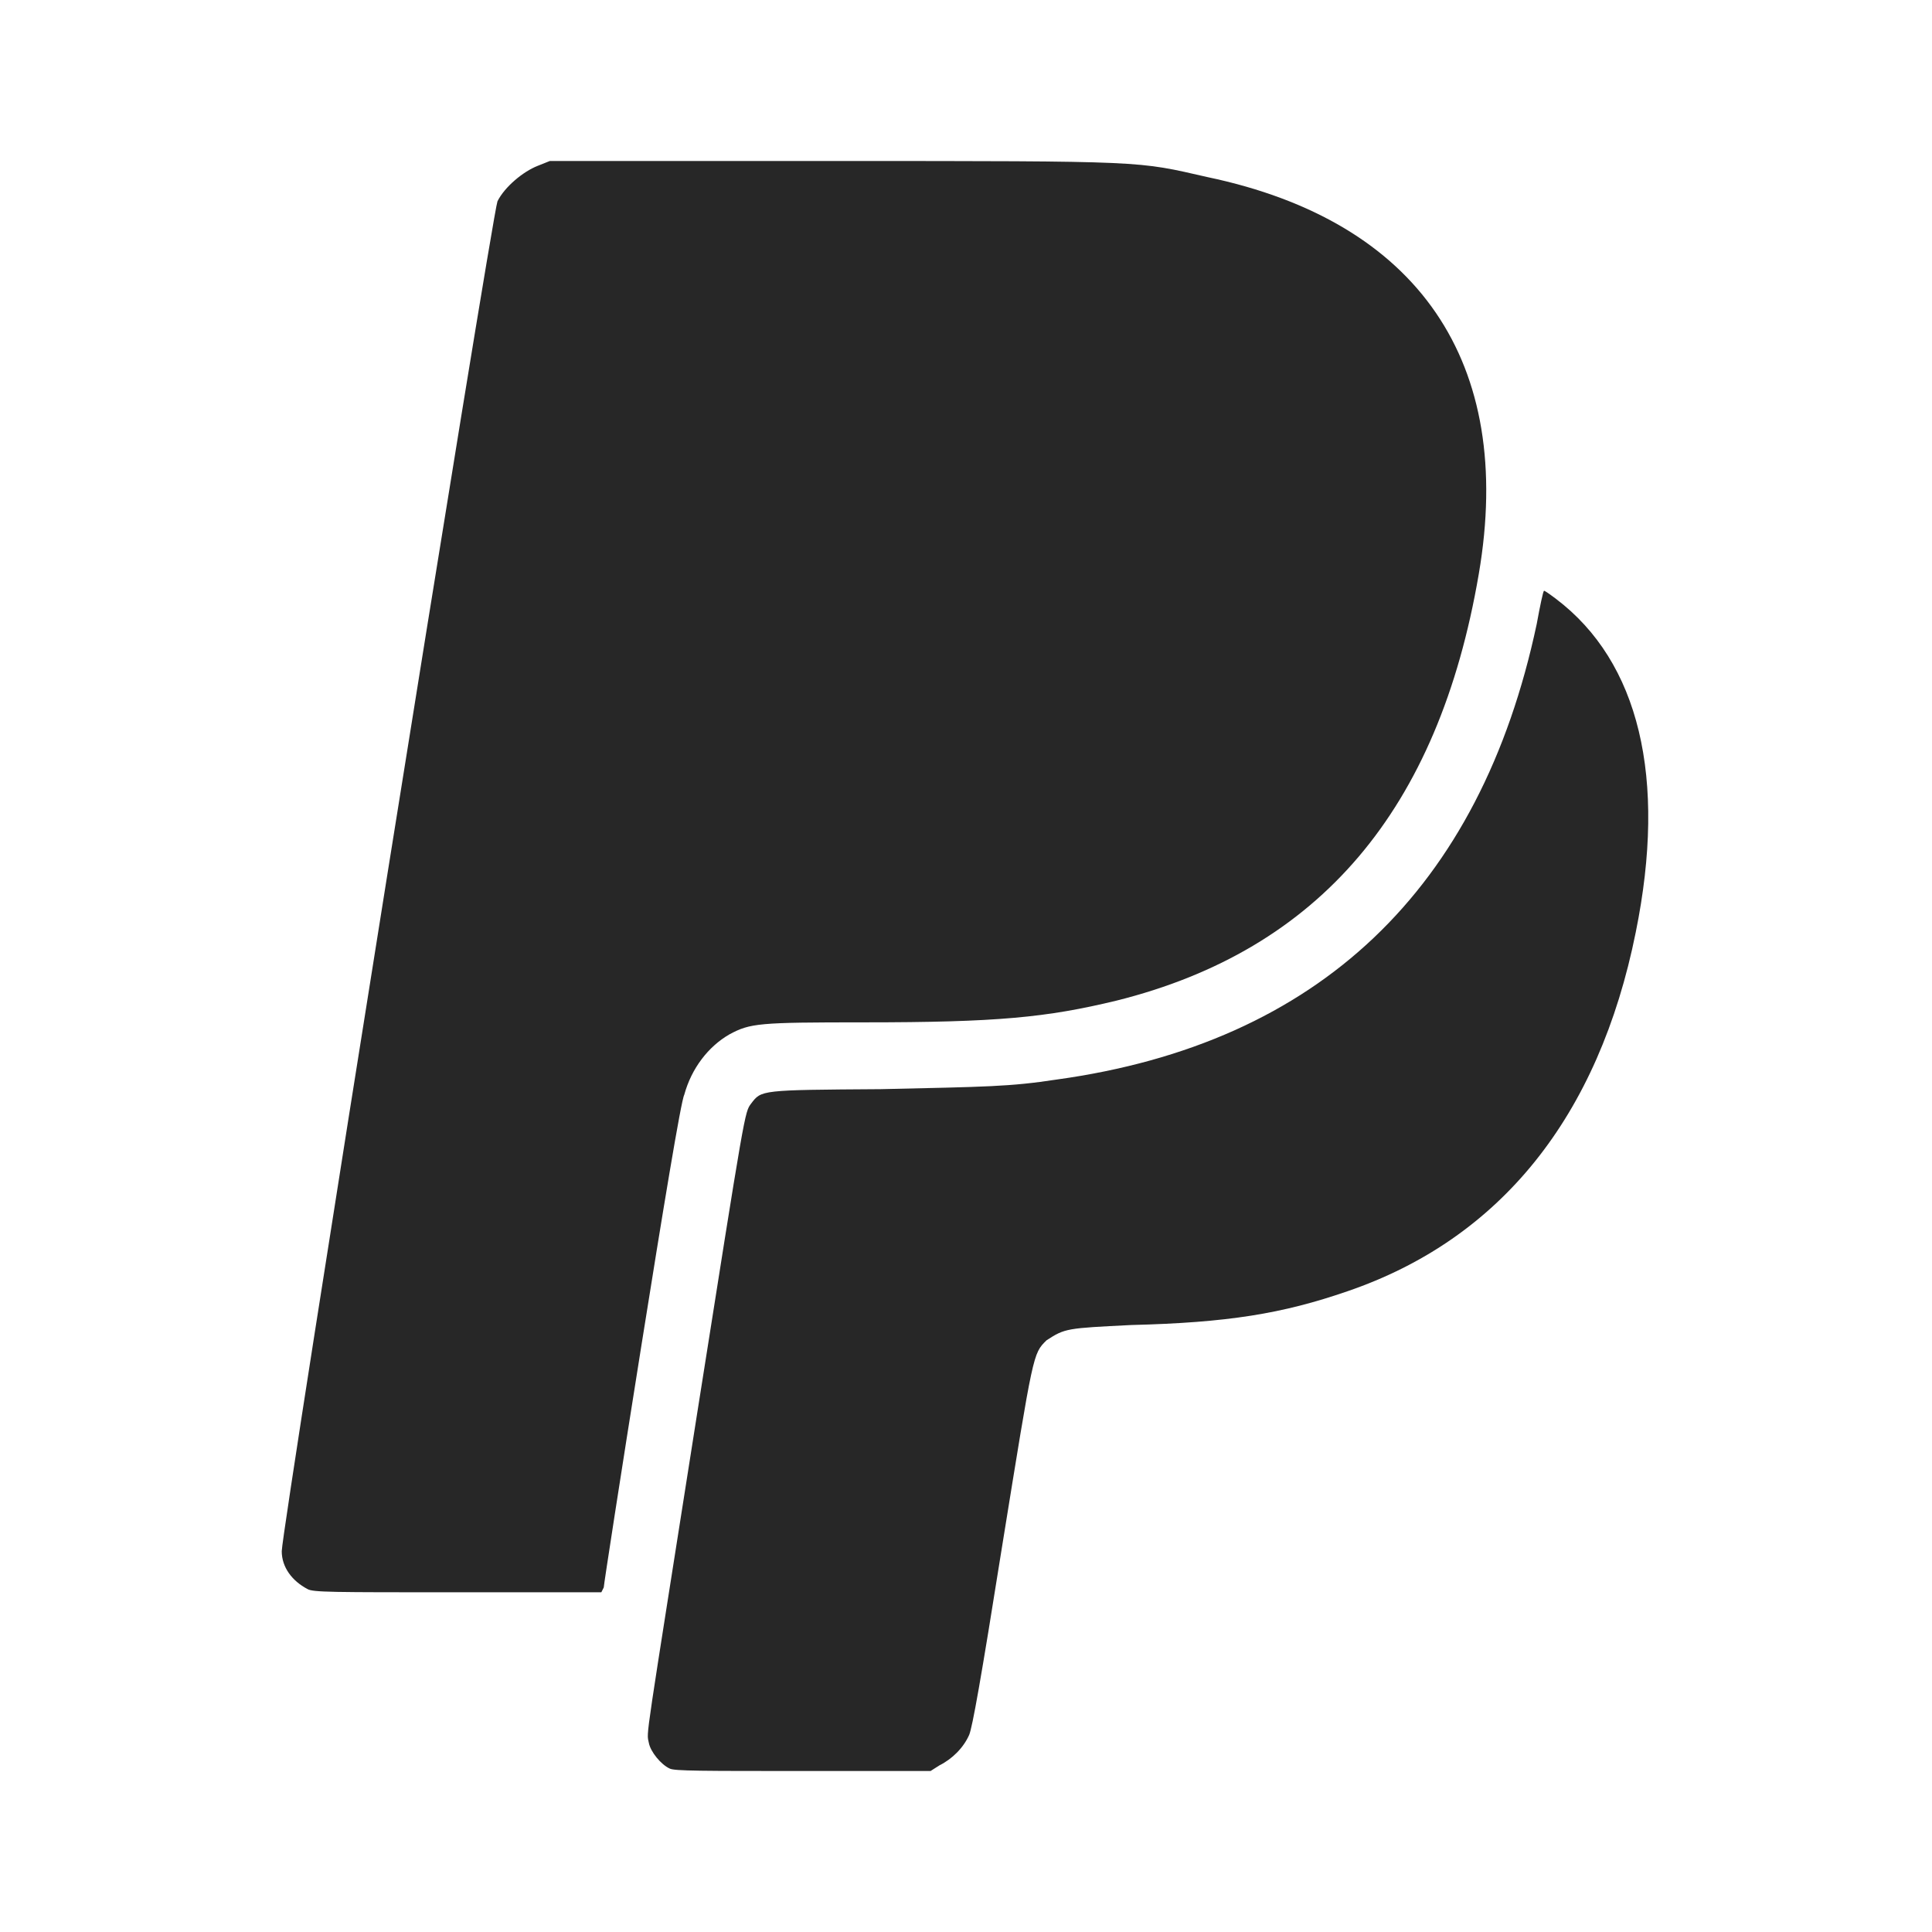
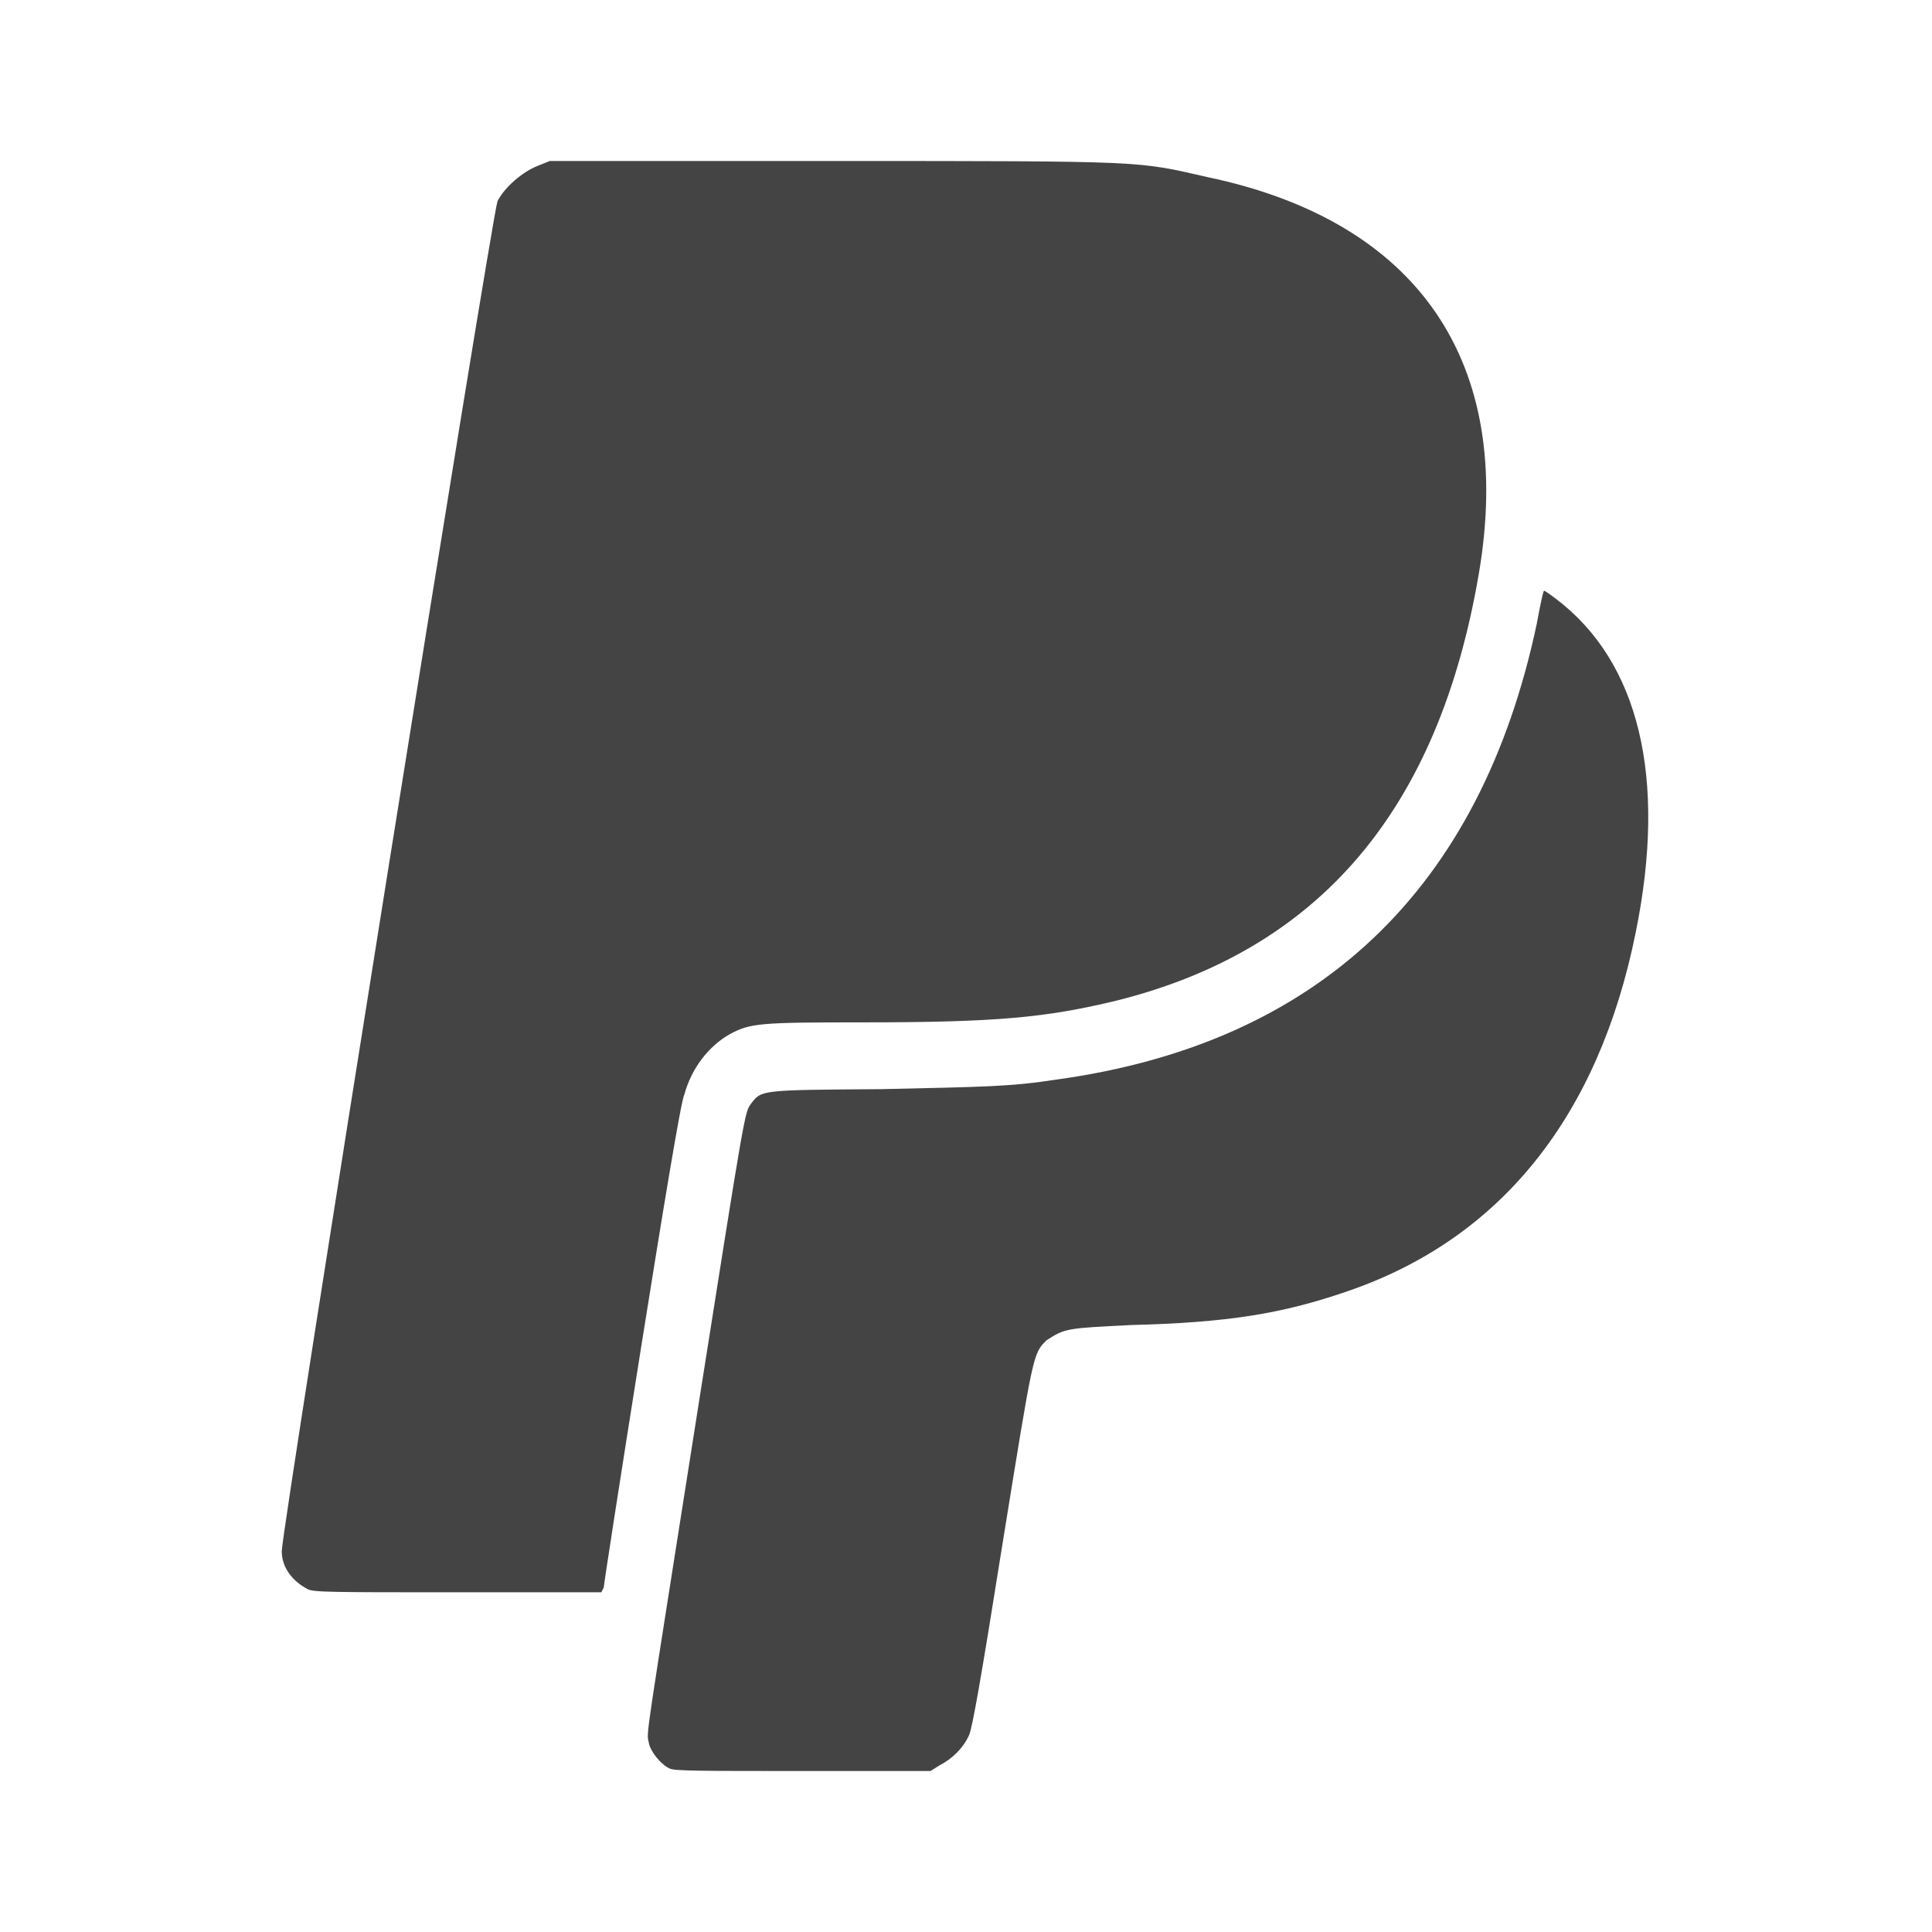
<svg xmlns="http://www.w3.org/2000/svg" version="1.1" width="24" height="24" viewBox="0 0 24 24">
-   <path d="M8.32,21.97C8.21,21.92 8.08,21.76 8.06,21.65C8.03,21.5 8,21.76 8.66,17.56C9.26,13.76 9.25,13.82 9.33,13.71C9.46,13.54 9.44,13.54 10.94,13.53C12.26,13.5 12.54,13.5 13.13,13.41C16.38,12.96 18.39,11.05 19.09,7.75C19.13,7.53 19.17,7.34 19.18,7.34C19.18,7.33 19.25,7.38 19.33,7.44C20.36,8.22 20.71,9.66 20.32,11.58C19.86,13.87 18.64,15.39 16.74,16.04C15.93,16.32 15.25,16.43 14.05,16.46C13.25,16.5 13.23,16.5 13,16.65C12.83,16.82 12.84,16.79 12.45,19.2C12.18,20.9 12.08,21.45 12.04,21.55C11.97,21.71 11.83,21.85 11.67,21.93L11.56,22H10C8.71,22 8.38,22 8.32,21.97V21.97M3.82,19.74C3.63,19.64 3.5,19.47 3.5,19.27C3.5,19 6.11,2.68 6.18,2.5C6.27,2.32 6.5,2.13 6.68,2.06L6.83,2H10.36C14.27,2 14.12,2 15,2.2C17.62,2.75 18.82,4.5 18.37,7.13C17.87,10.06 16.39,11.8 13.87,12.43C13,12.64 12.39,12.7 10.73,12.7C9.42,12.7 9.32,12.71 9.06,12.85C8.8,13 8.59,13.27 8.5,13.6C8.46,13.67 8.23,15.07 7.97,16.7C7.71,18.33 7.5,19.69 7.5,19.72L7.47,19.78H5.69C4.11,19.78 3.89,19.78 3.82,19.74V19.74Z" fill="#272727" />
+   <path d="M8.32,21.97C8.21,21.92 8.08,21.76 8.06,21.65C8.03,21.5 8,21.76 8.66,17.56C9.26,13.76 9.25,13.82 9.33,13.71C9.46,13.54 9.44,13.54 10.94,13.53C12.26,13.5 12.54,13.5 13.13,13.41C16.38,12.96 18.39,11.05 19.09,7.75C19.13,7.53 19.17,7.34 19.18,7.34C19.18,7.33 19.25,7.38 19.33,7.44C20.36,8.22 20.71,9.66 20.32,11.58C19.86,13.87 18.64,15.39 16.74,16.04C15.93,16.32 15.25,16.43 14.05,16.46C13.25,16.5 13.23,16.5 13,16.65C12.83,16.82 12.84,16.79 12.45,19.2C12.18,20.9 12.08,21.45 12.04,21.55C11.97,21.71 11.83,21.85 11.67,21.93L11.56,22H10C8.71,22 8.38,22 8.32,21.97V21.97M3.82,19.74C3.63,19.64 3.5,19.47 3.5,19.27C3.5,19 6.11,2.68 6.18,2.5C6.27,2.32 6.5,2.13 6.68,2.06L6.83,2H10.36C14.27,2 14.12,2 15,2.2C17.62,2.75 18.82,4.5 18.37,7.13C17.87,10.06 16.39,11.8 13.87,12.43C13,12.64 12.39,12.7 10.73,12.7C9.42,12.7 9.32,12.71 9.06,12.85C8.8,13 8.59,13.27 8.5,13.6C8.46,13.67 8.23,15.07 7.97,16.7C7.71,18.33 7.5,19.69 7.5,19.72L7.47,19.78H5.69C4.11,19.78 3.89,19.78 3.82,19.74V19.74Z" fill="#444" />
</svg>
